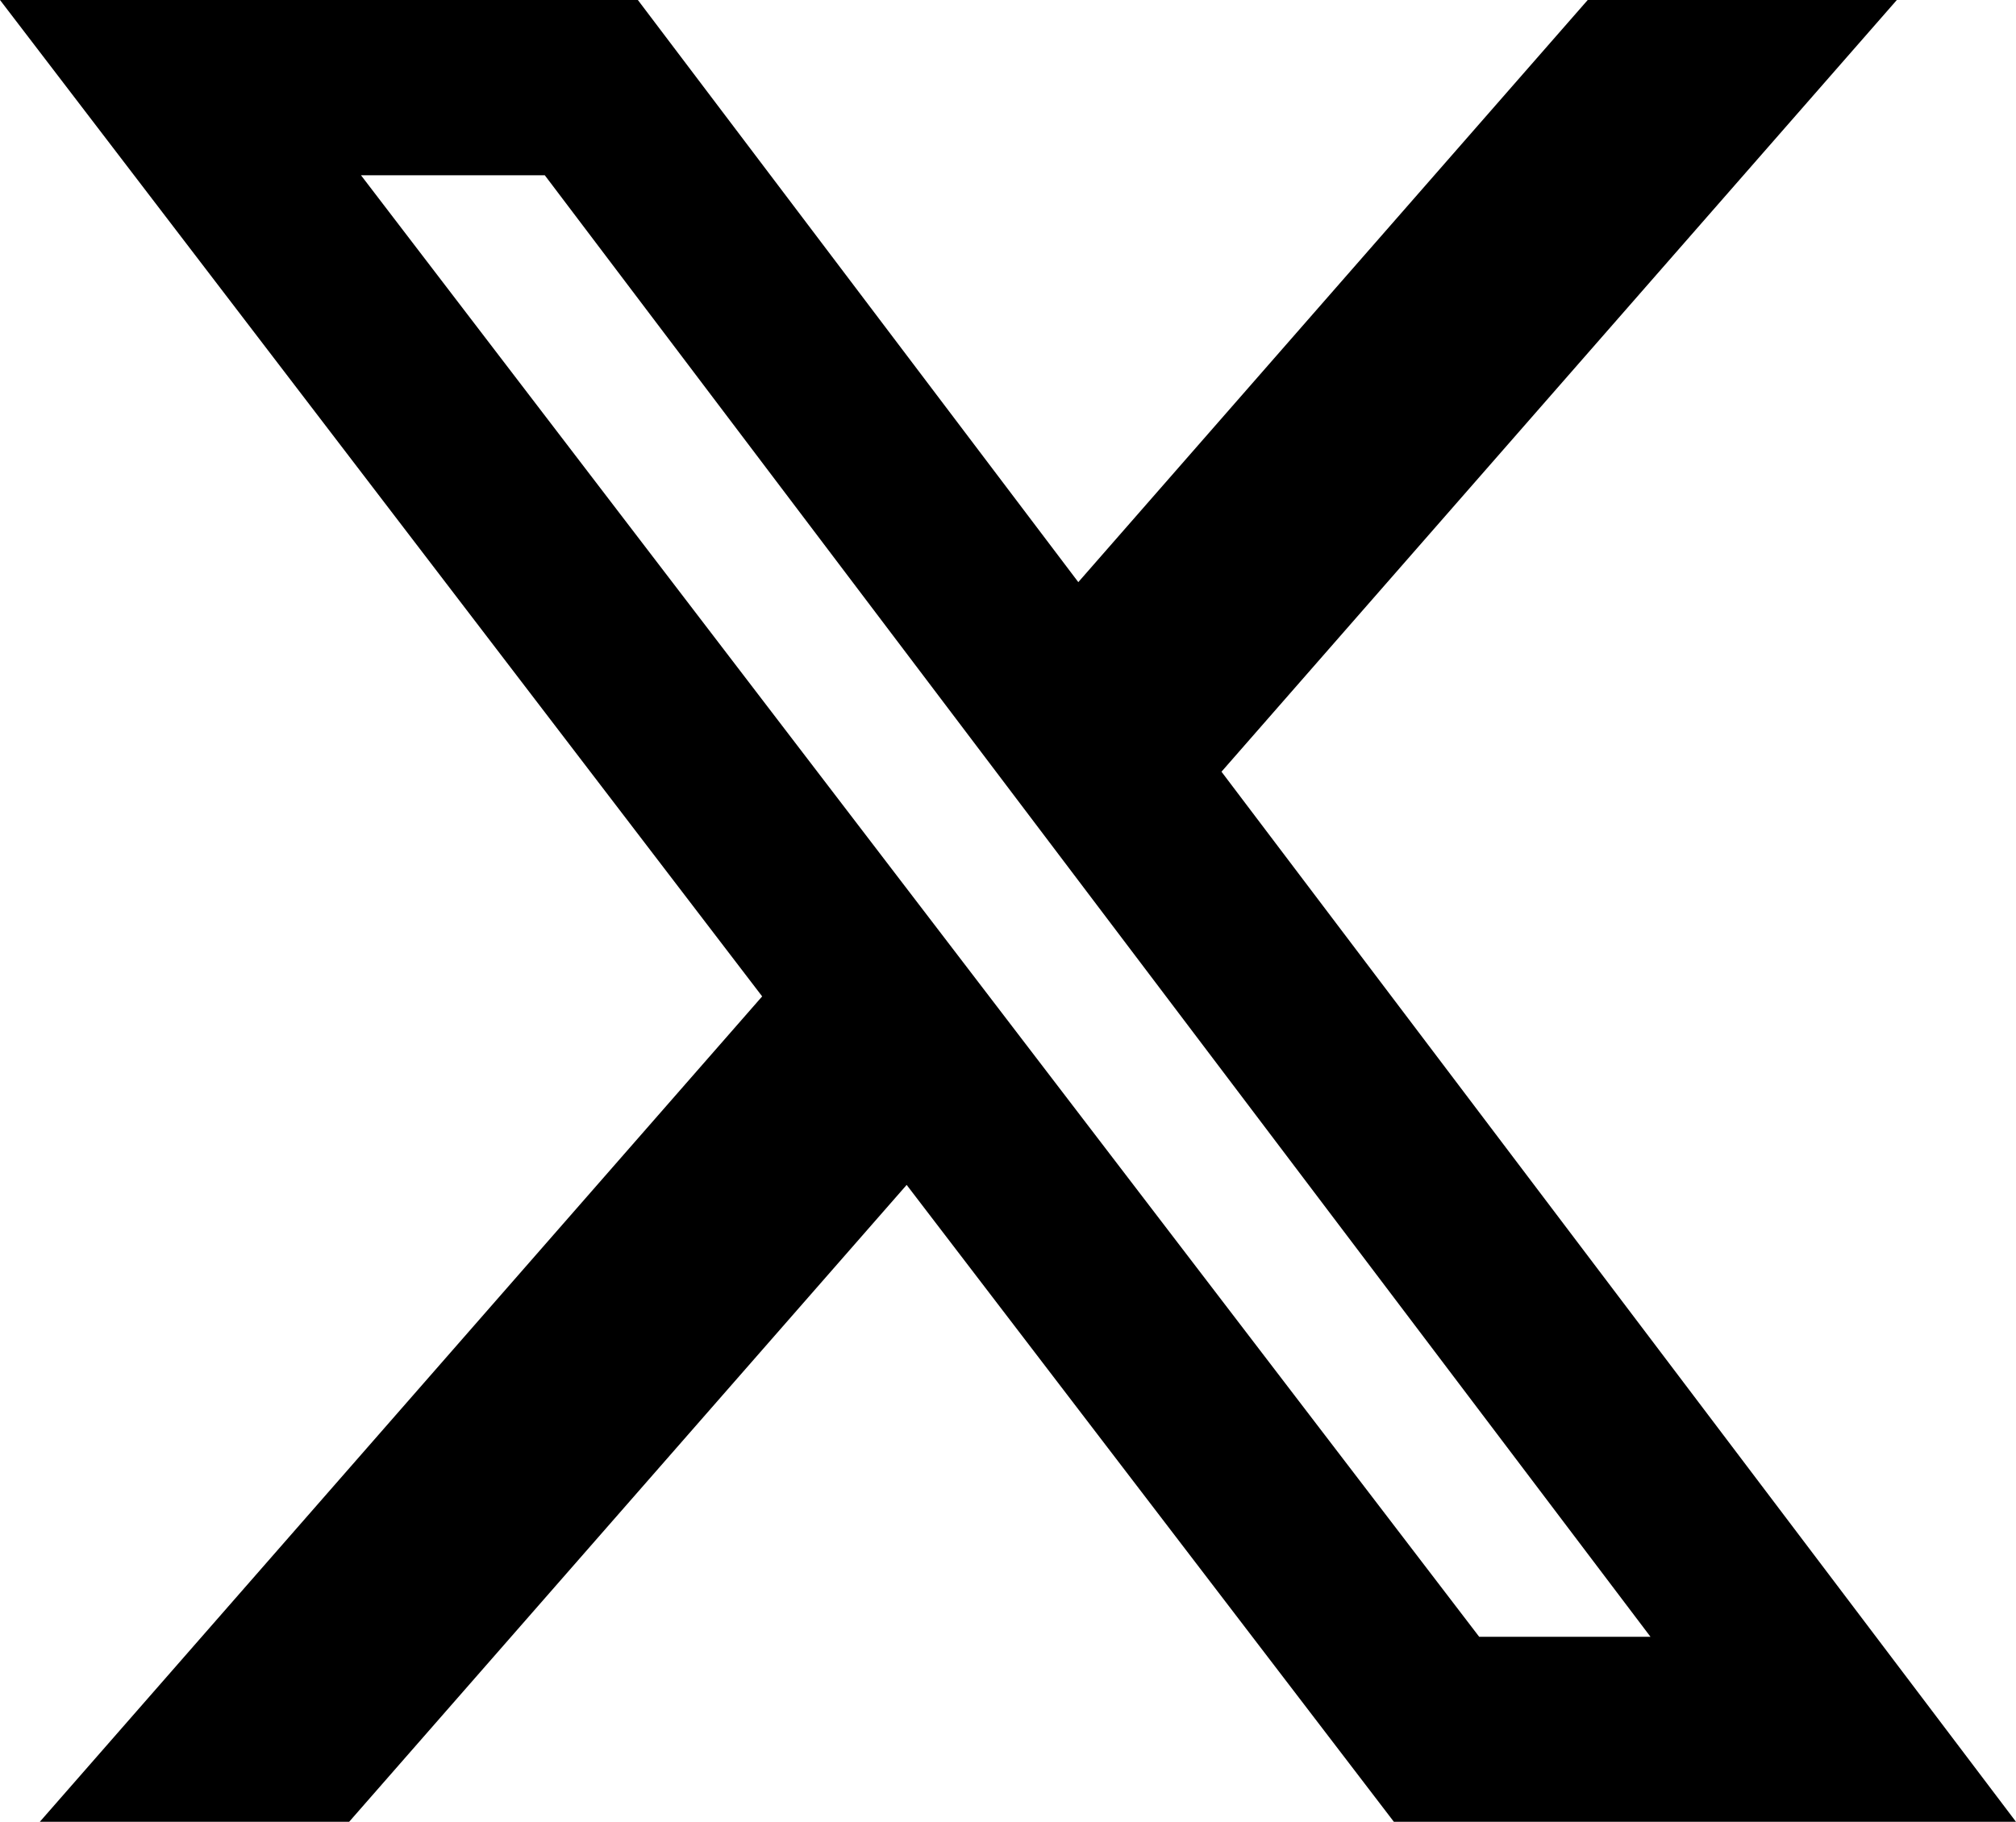
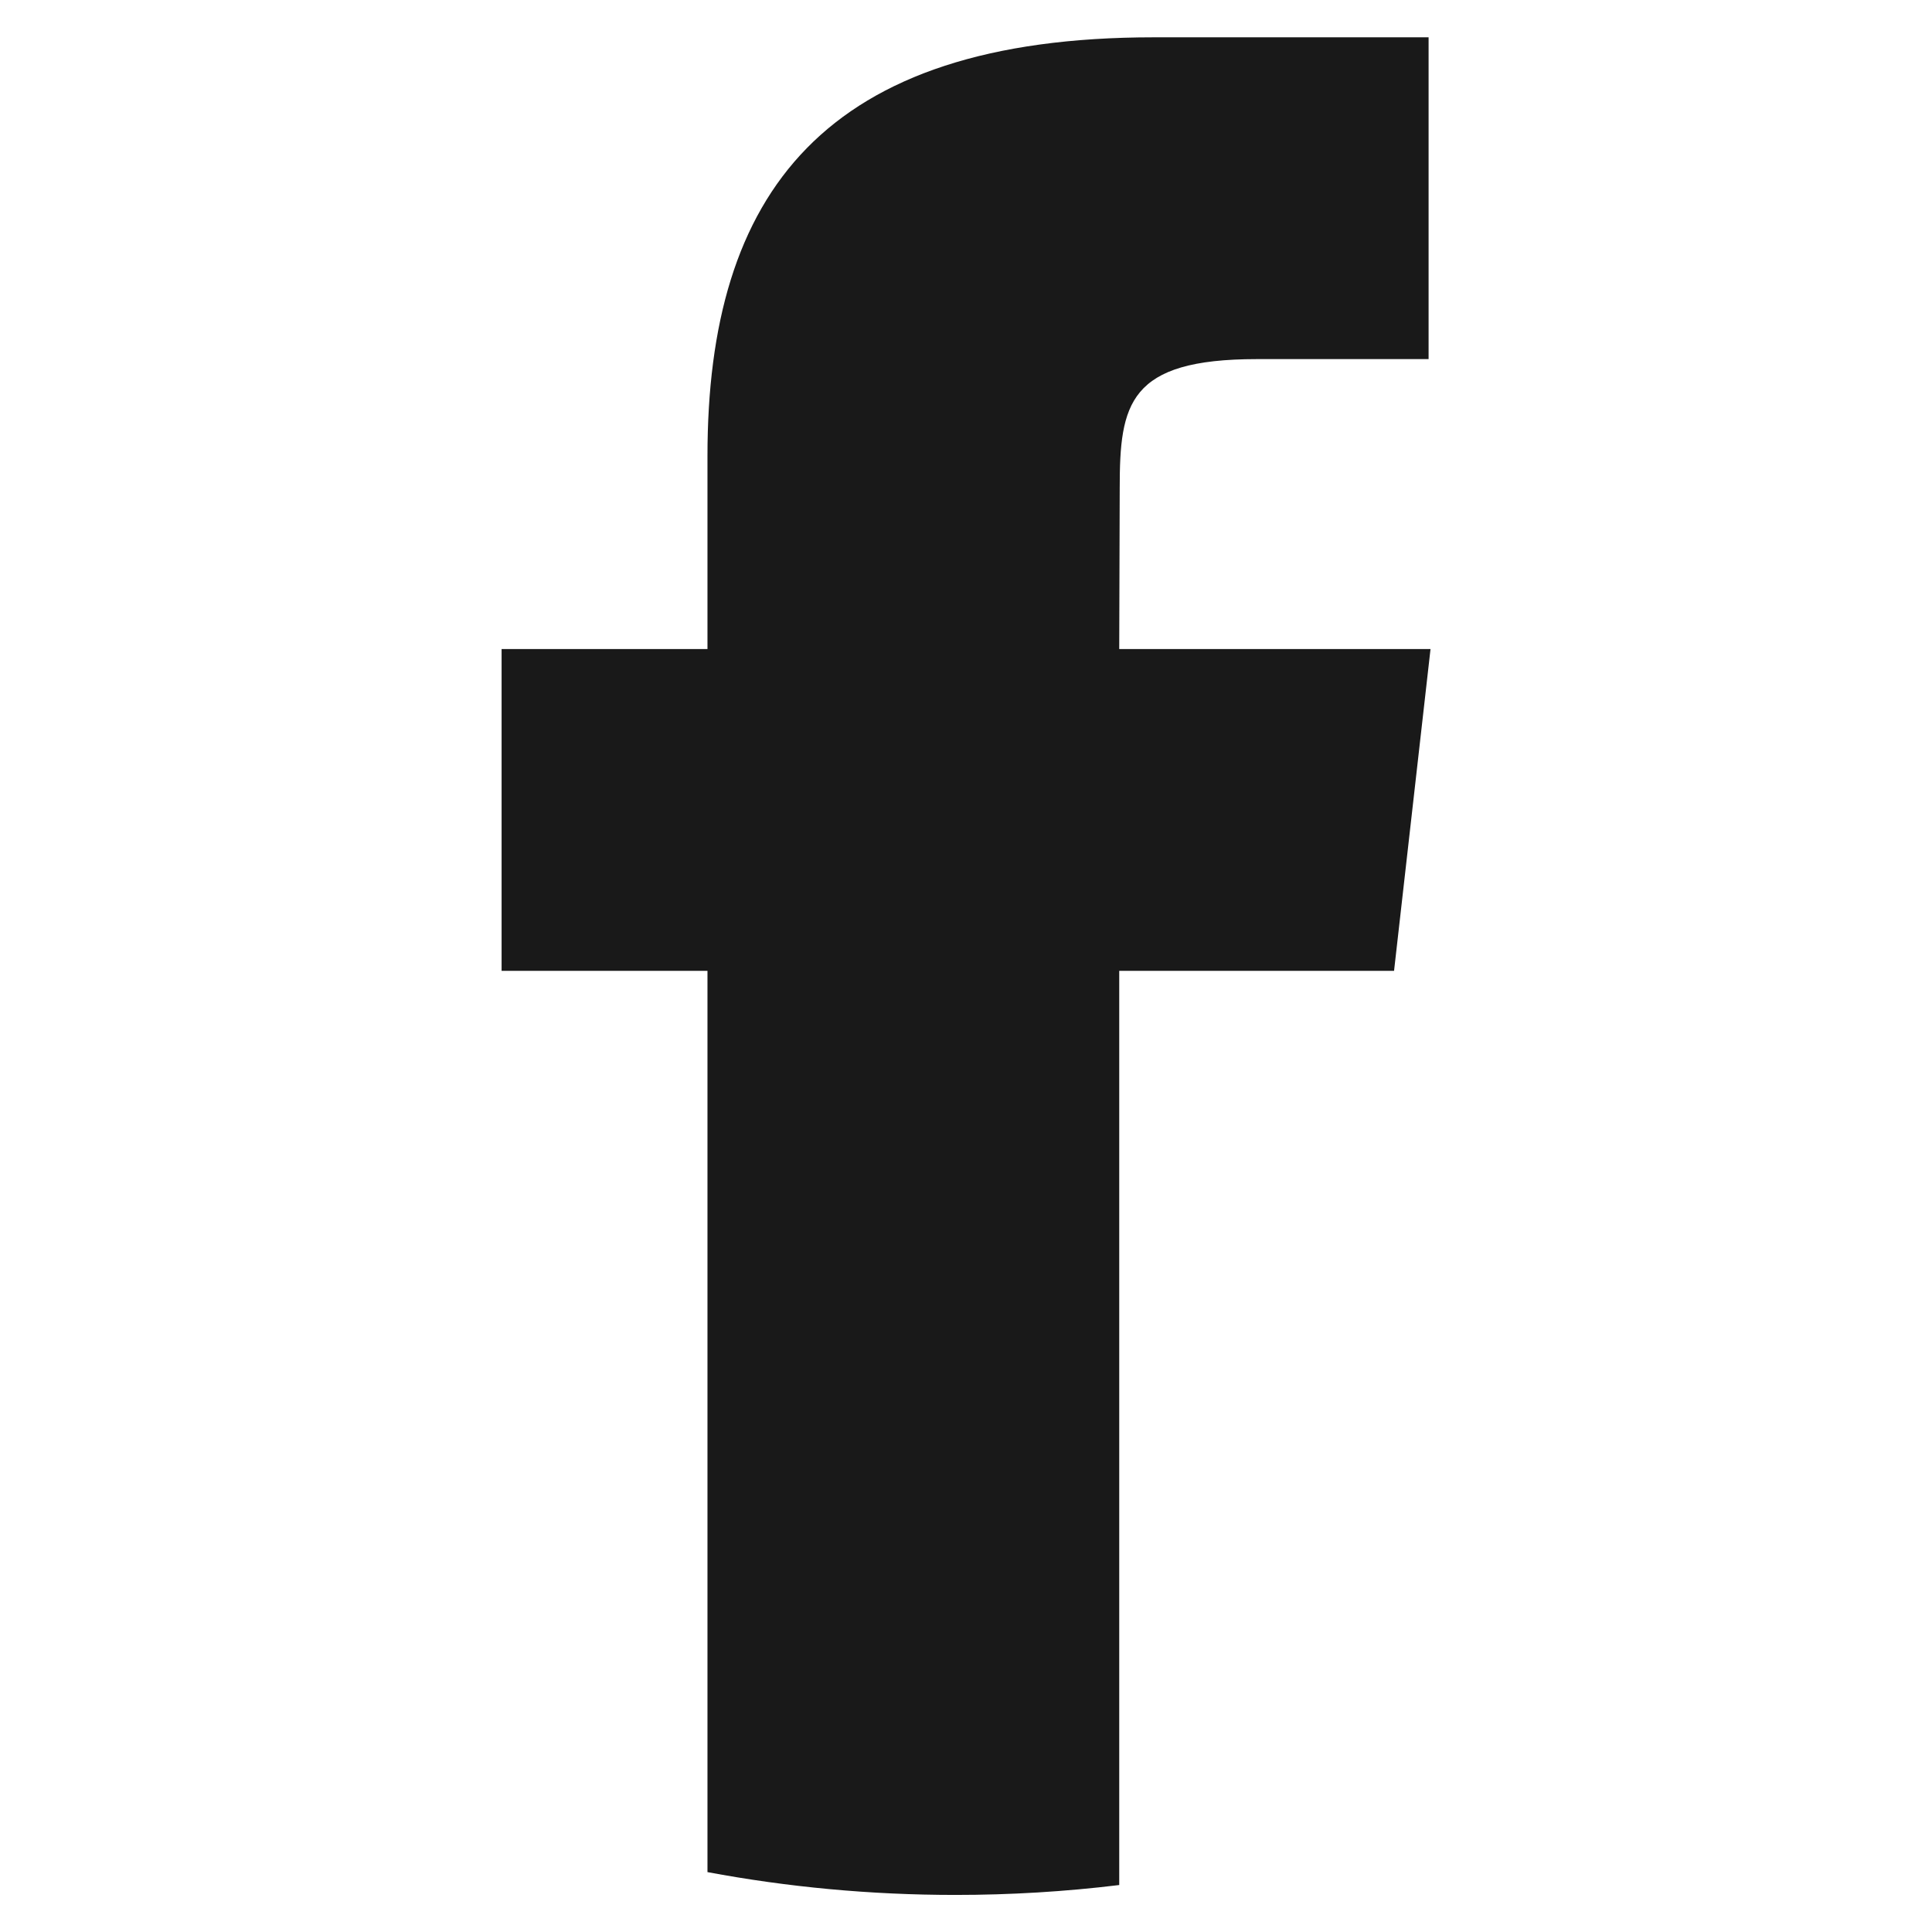
- <svg xmlns="http://www.w3.org/2000/svg" shape-rendering="geometricPrecision" text-rendering="geometricPrecision" image-rendering="optimizeQuality" fill-rule="evenodd" clip-rule="evenodd" viewBox="0 0 512 462.799">
-   <path fill-rule="nonzero" d="M403.229 0h78.506L310.219 196.04 512 462.799H354.002L230.261 301.007 88.669 462.799h-78.56l183.455-209.683L0 0h161.999l111.856 147.88L403.229 0zm-27.556 415.805h43.505L138.363 44.527h-46.68l283.99 371.278z" />
+ <svg xmlns="http://www.w3.org/2000/svg" width="20" height="20" viewBox="0 0 8 16" fill="none">
+   <path d="M5.269 15.611V8.04H7.545L7.847 5.375H5.269L5.273 4.041C5.273 3.346 5.344 2.974 6.408 2.974H7.831V0.309H5.555C2.821 0.309 1.859 1.601 1.859 3.775V5.375H0.154V8.04H1.859V15.504C2.522 15.628 3.209 15.693 3.912 15.693C4.366 15.693 4.819 15.666 5.269 15.611V15.611Z" fill="#191919" />
</svg>
